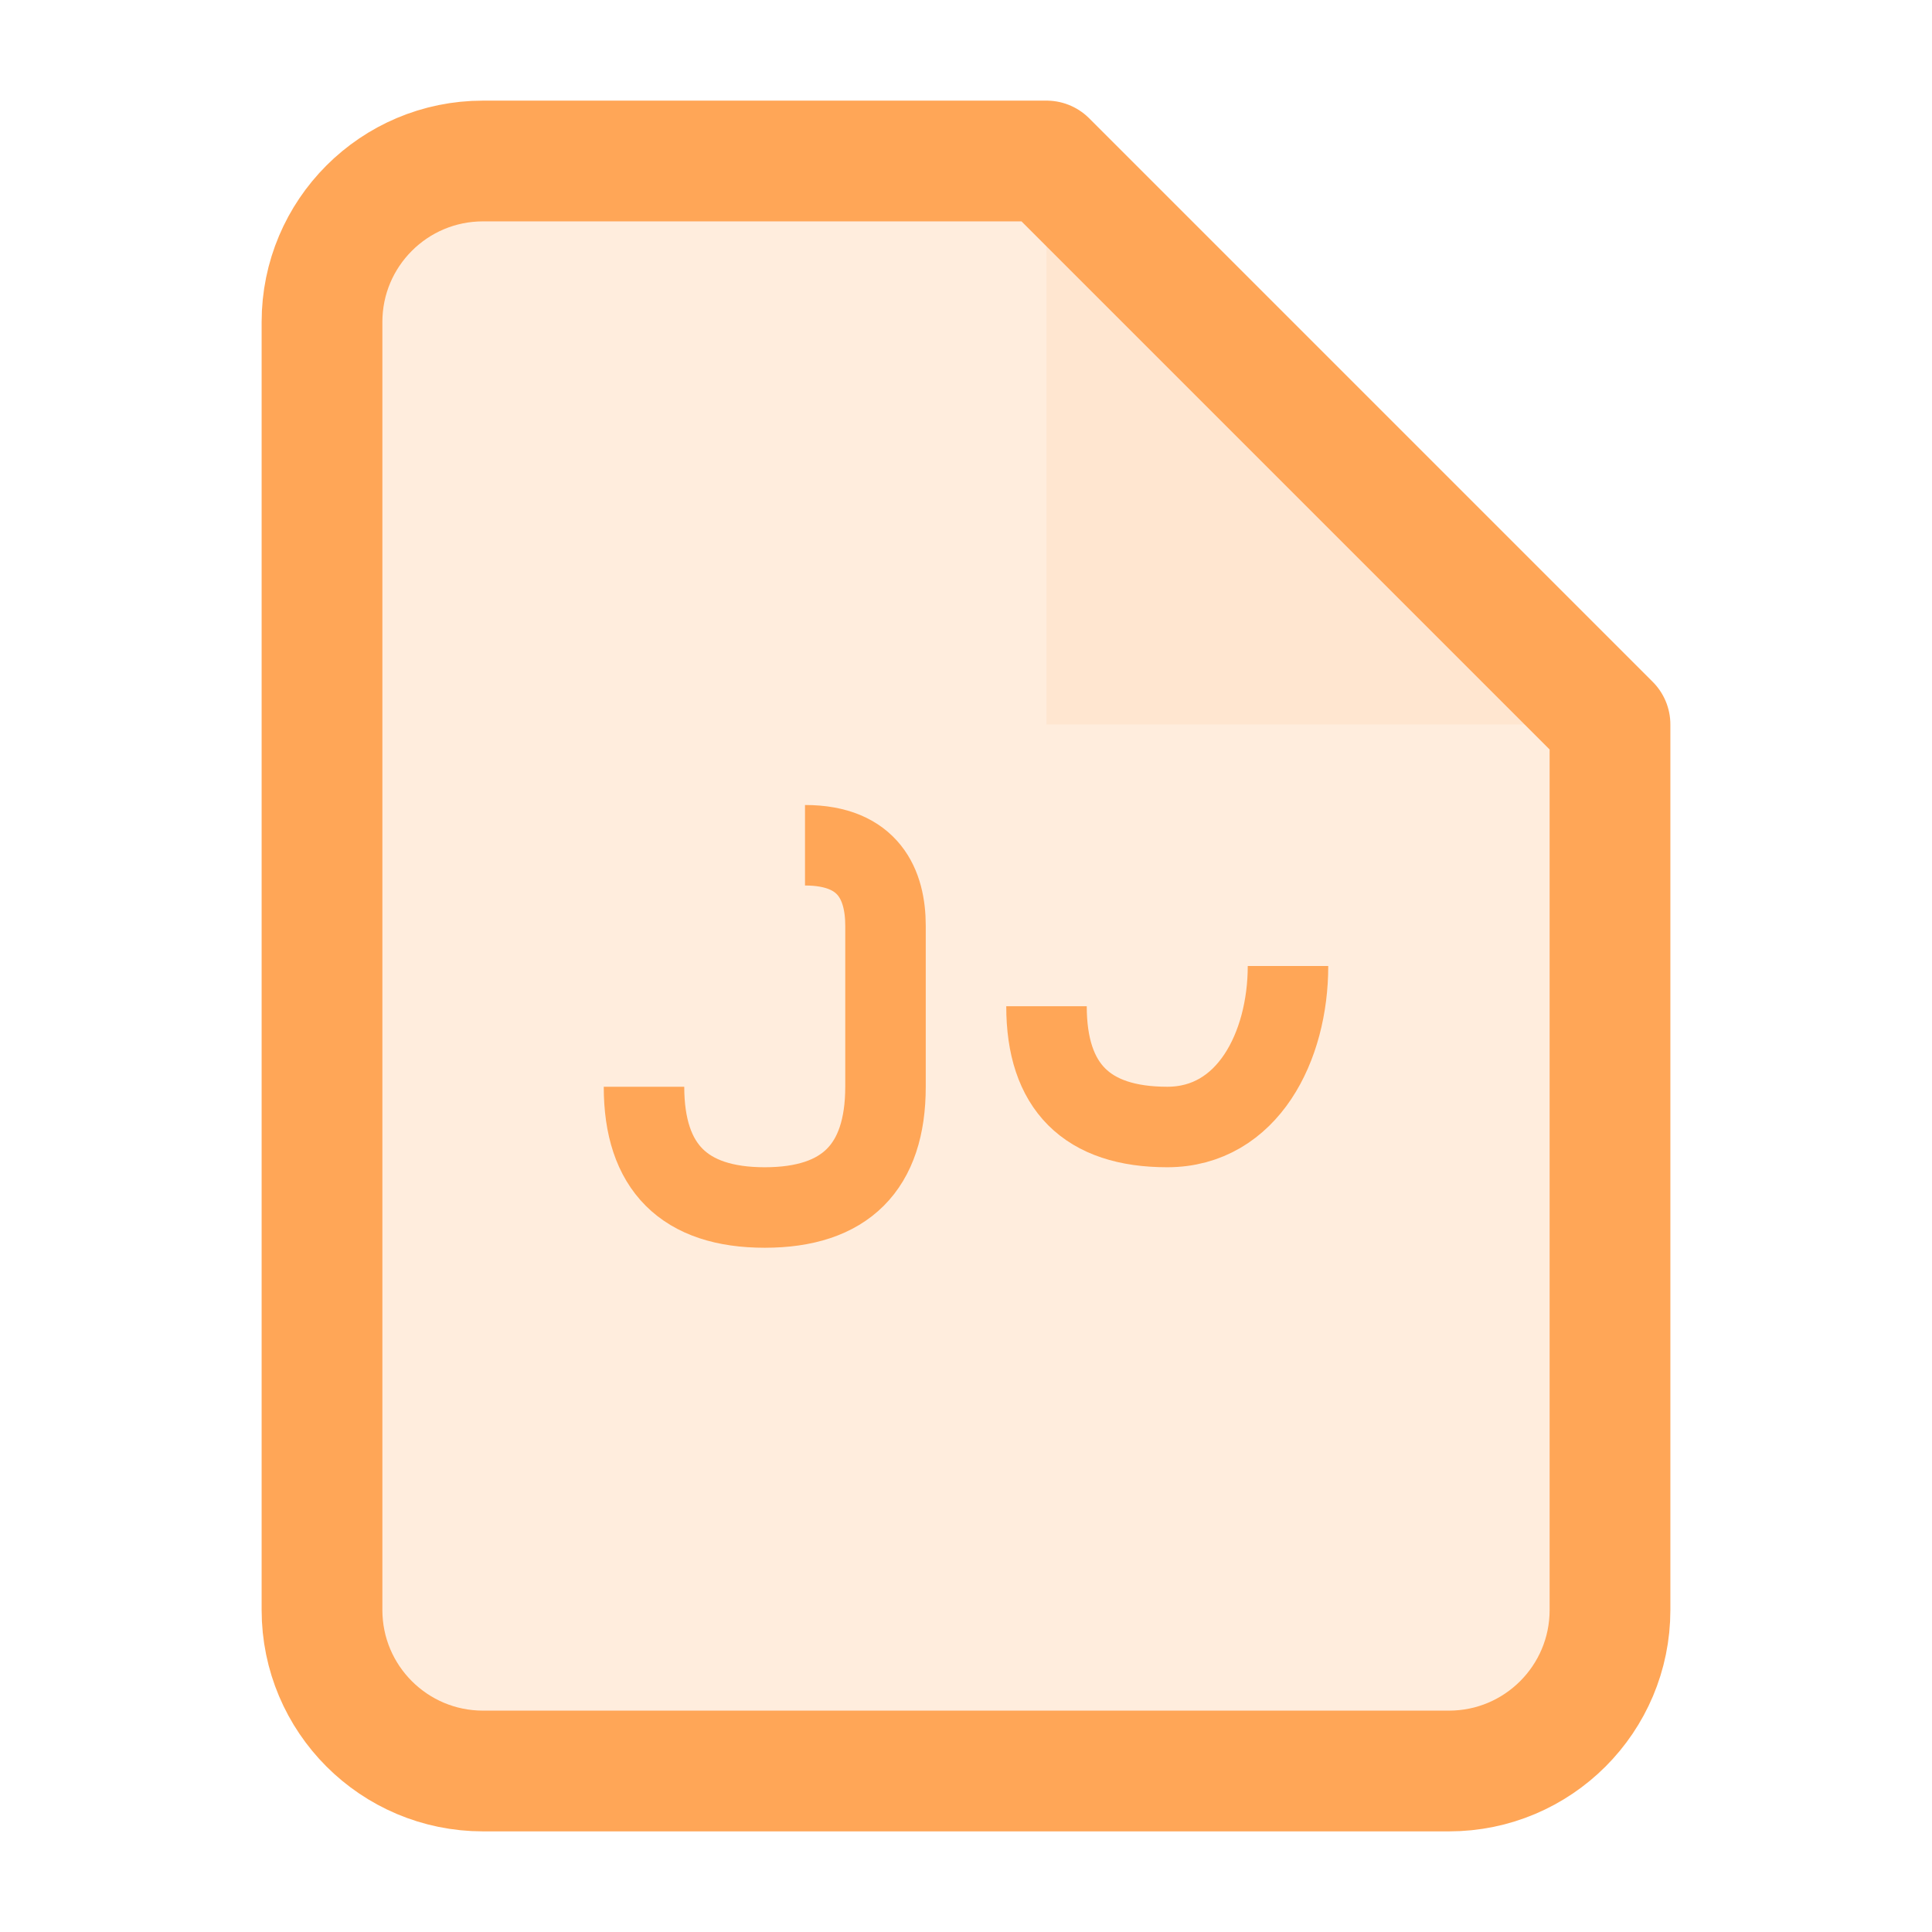
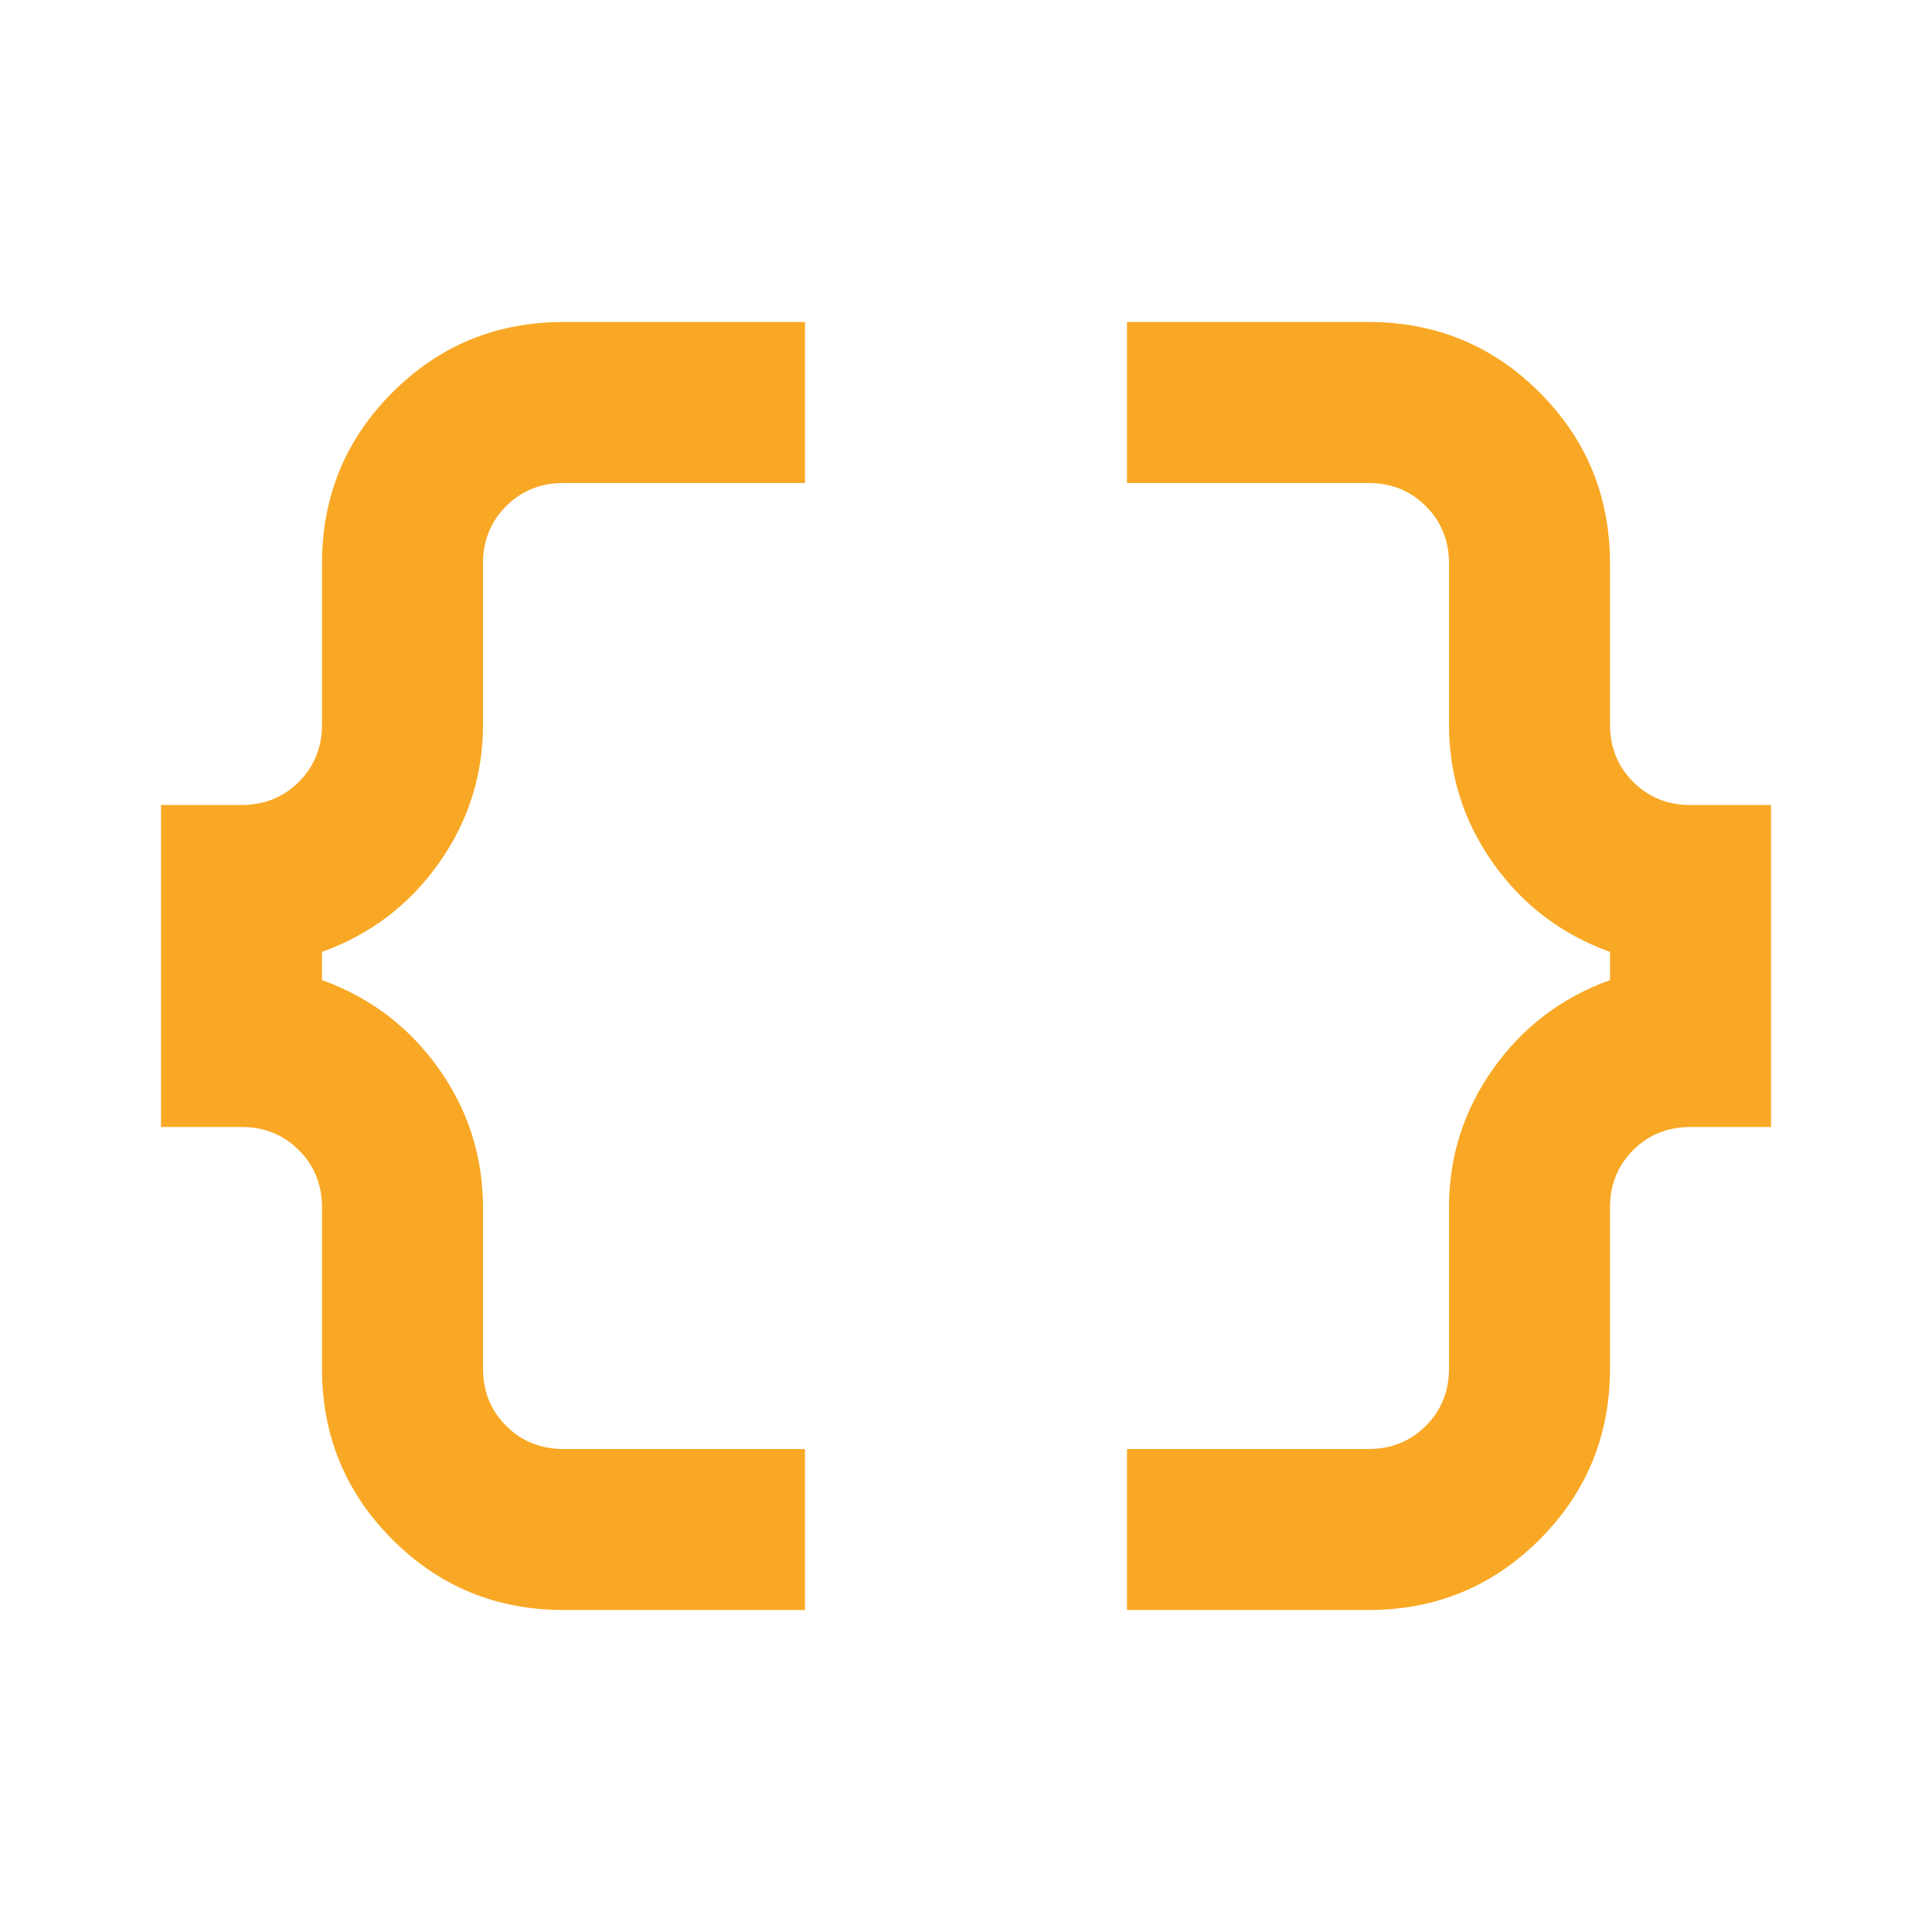
- <svg xmlns="http://www.w3.org/2000/svg" viewBox="0 0 24 24" fill="none">
-   <path d="M13 2H6a2 2 0 0 0-2 2v16a2 2 0 0 0 2 2h12a2 2 0 0 0 2-2V9z" fill="#FFA657" opacity="0.2" />
-   <path d="M13 2v7h7" fill="#FFA657" opacity="0.1" />
-   <path d="M13 2H6a2 2 0 0 0-2 2v16a2 2 0 0 0 2 2h12a2 2 0 0 0 2-2V9l-7-7z" stroke="#FFA657" stroke-width="1.5" stroke-linecap="round" stroke-linejoin="round" />
-   <path d="M8 13.5c0 1 .5 1.5 1.5 1.5s1.5-.5 1.5-1.5v-2c0-.5-.2-1-1-1" stroke="#FFA657" stroke-width="1" fill="none" />
-   <path d="M13 12.5c0 1 .5 1.5 1.5 1.5s1.5-1 1.5-2" stroke="#FFA657" stroke-width="1" fill="none" />
+ <svg xmlns="http://www.w3.org/2000/svg" width="128" height="128" viewBox="0 -960 960 960">
+   <path fill="#f9a825" d="M560-160v-80h120q17 0 28.5-11.5T720-280v-80q0-38 22-69t58-44v-14q-36-13-58-44t-22-69v-80q0-17-11.5-28.5T680-720H560v-80h120q50 0 85 35t35 85v80q0 17 11.5 28.5T840-560h40v160h-40q-17 0-28.5 11.5T800-360v80q0 50-35 85t-85 35zm-280 0q-50 0-85-35t-35-85v-80q0-17-11.5-28.5T120-400H80v-160h40q17 0 28.5-11.5T160-600v-80q0-50 35-85t85-35h120v80H280q-17 0-28.5 11.5T240-680v80q0 38-22 69t-58 44v14q36 13 58 44t22 69v80q0 17 11.5 28.5T280-240h120v80z" />
</svg>
